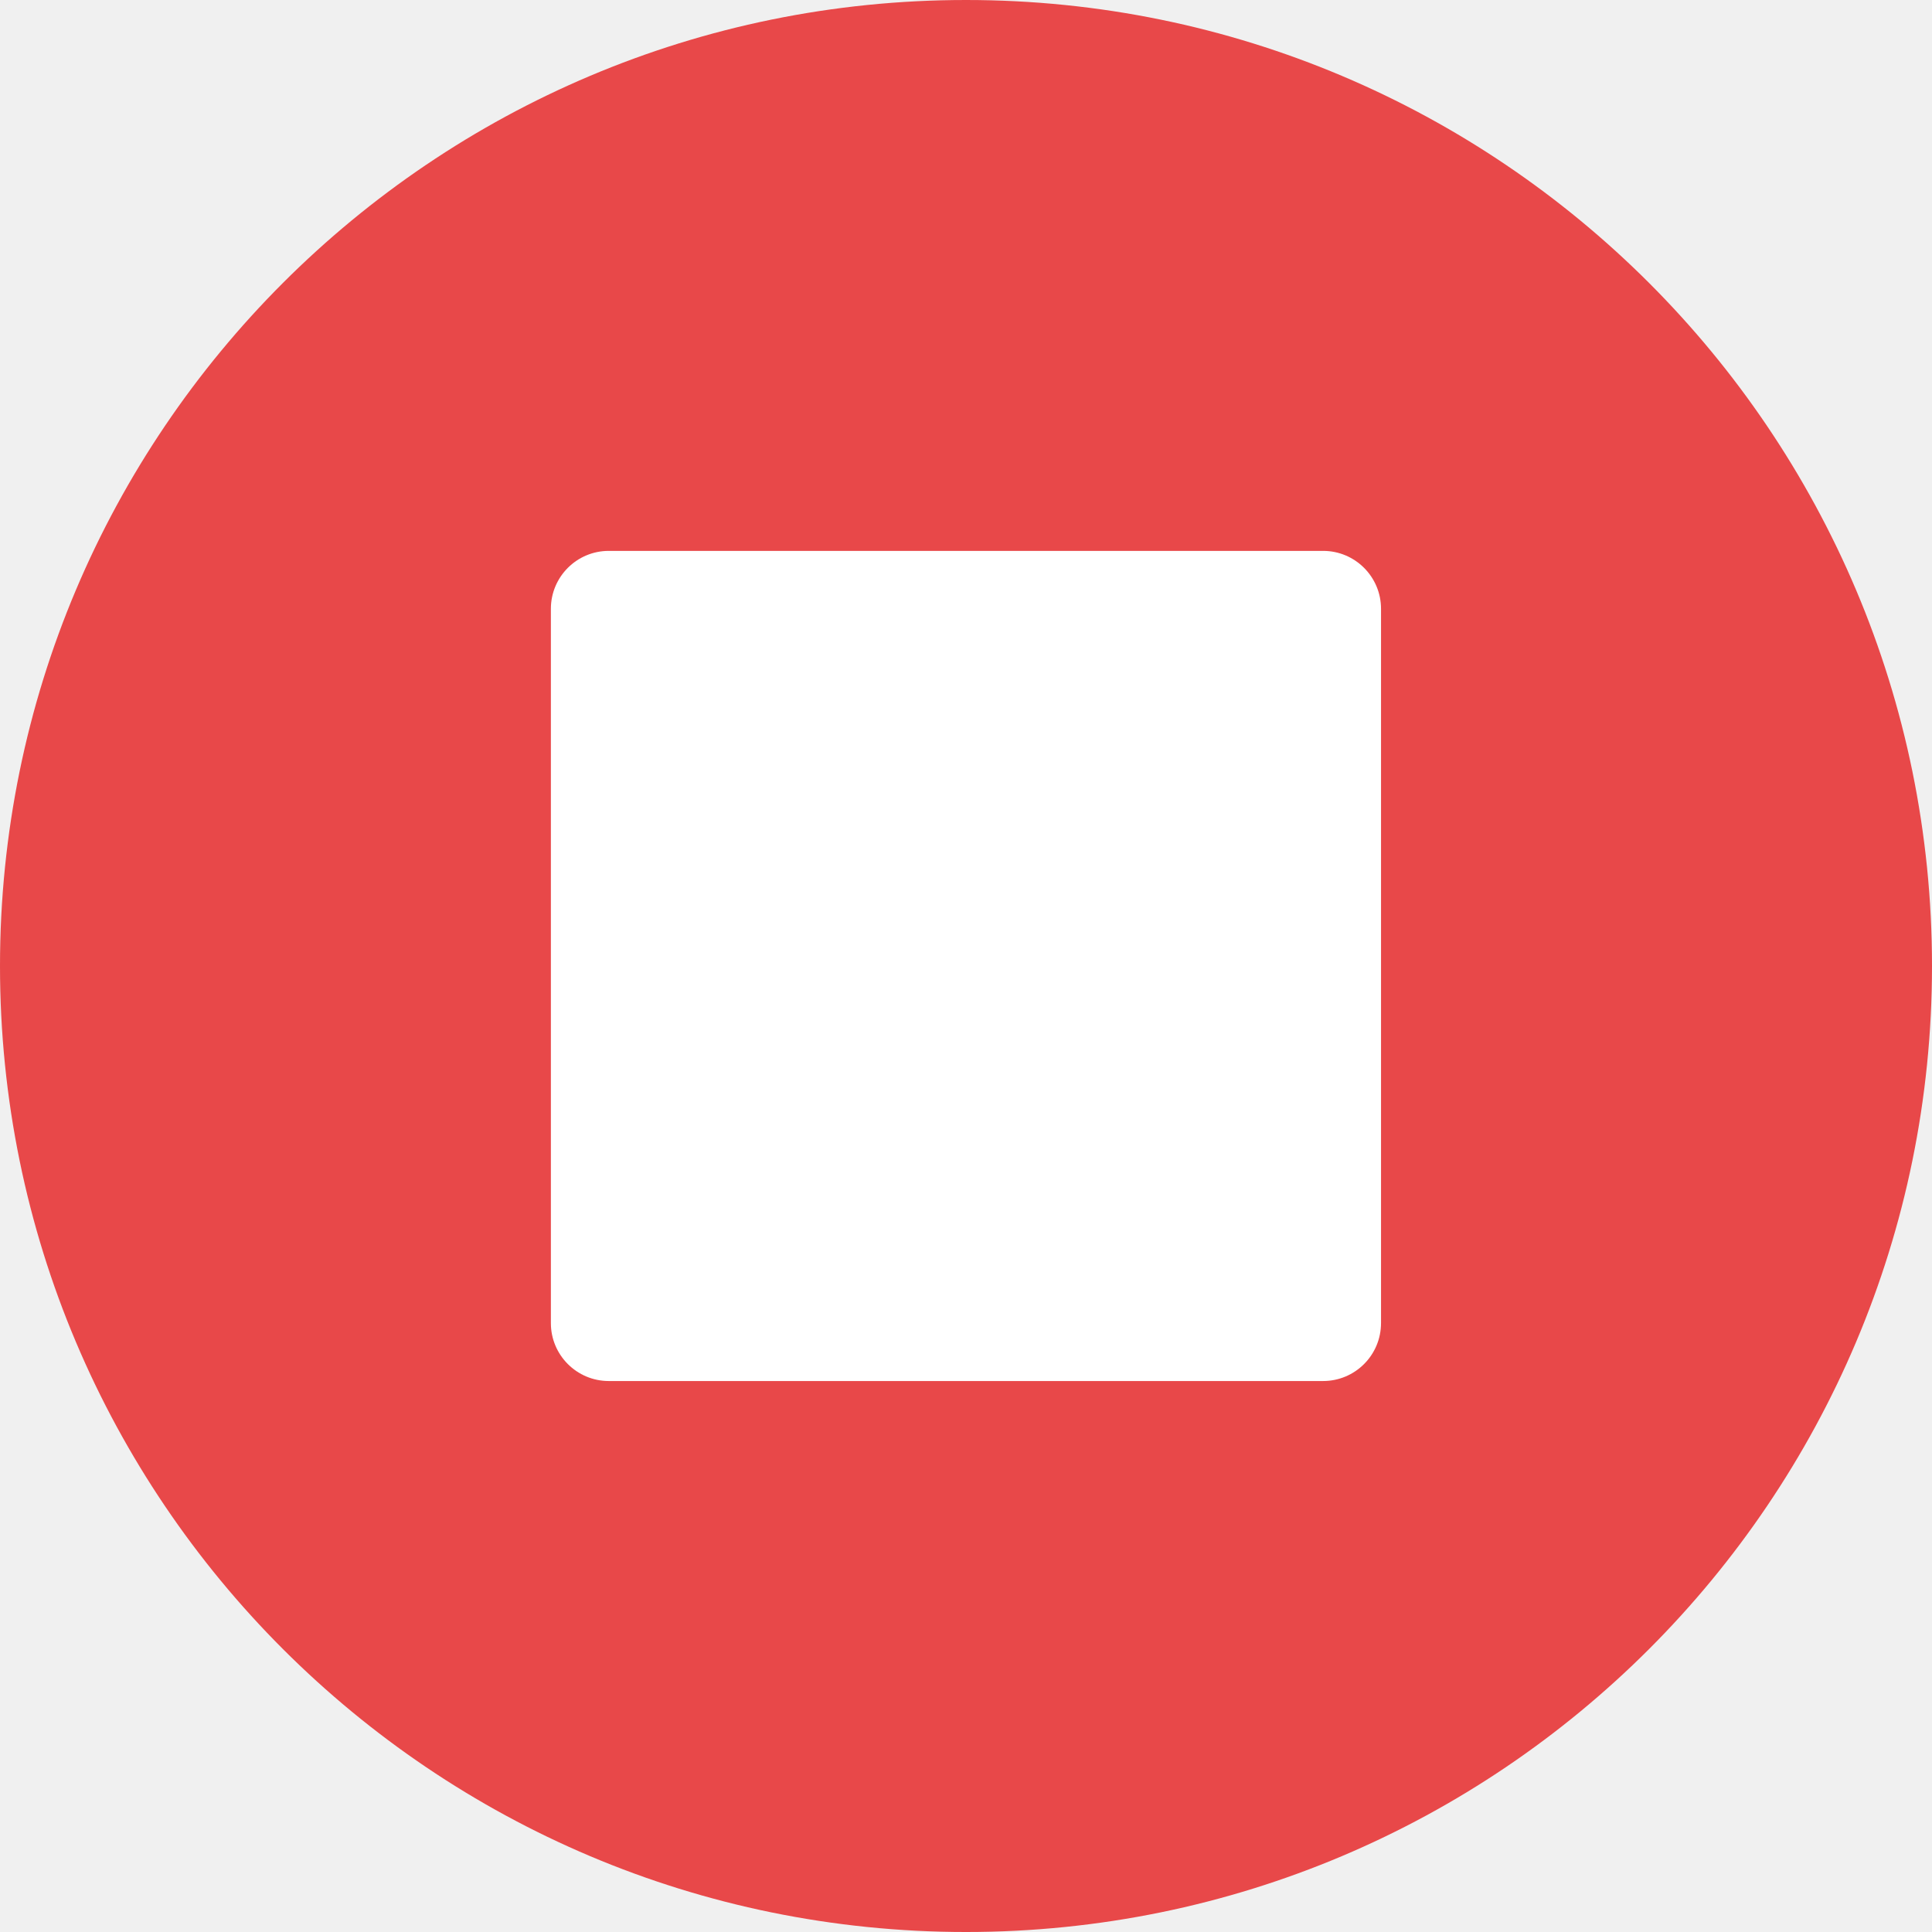
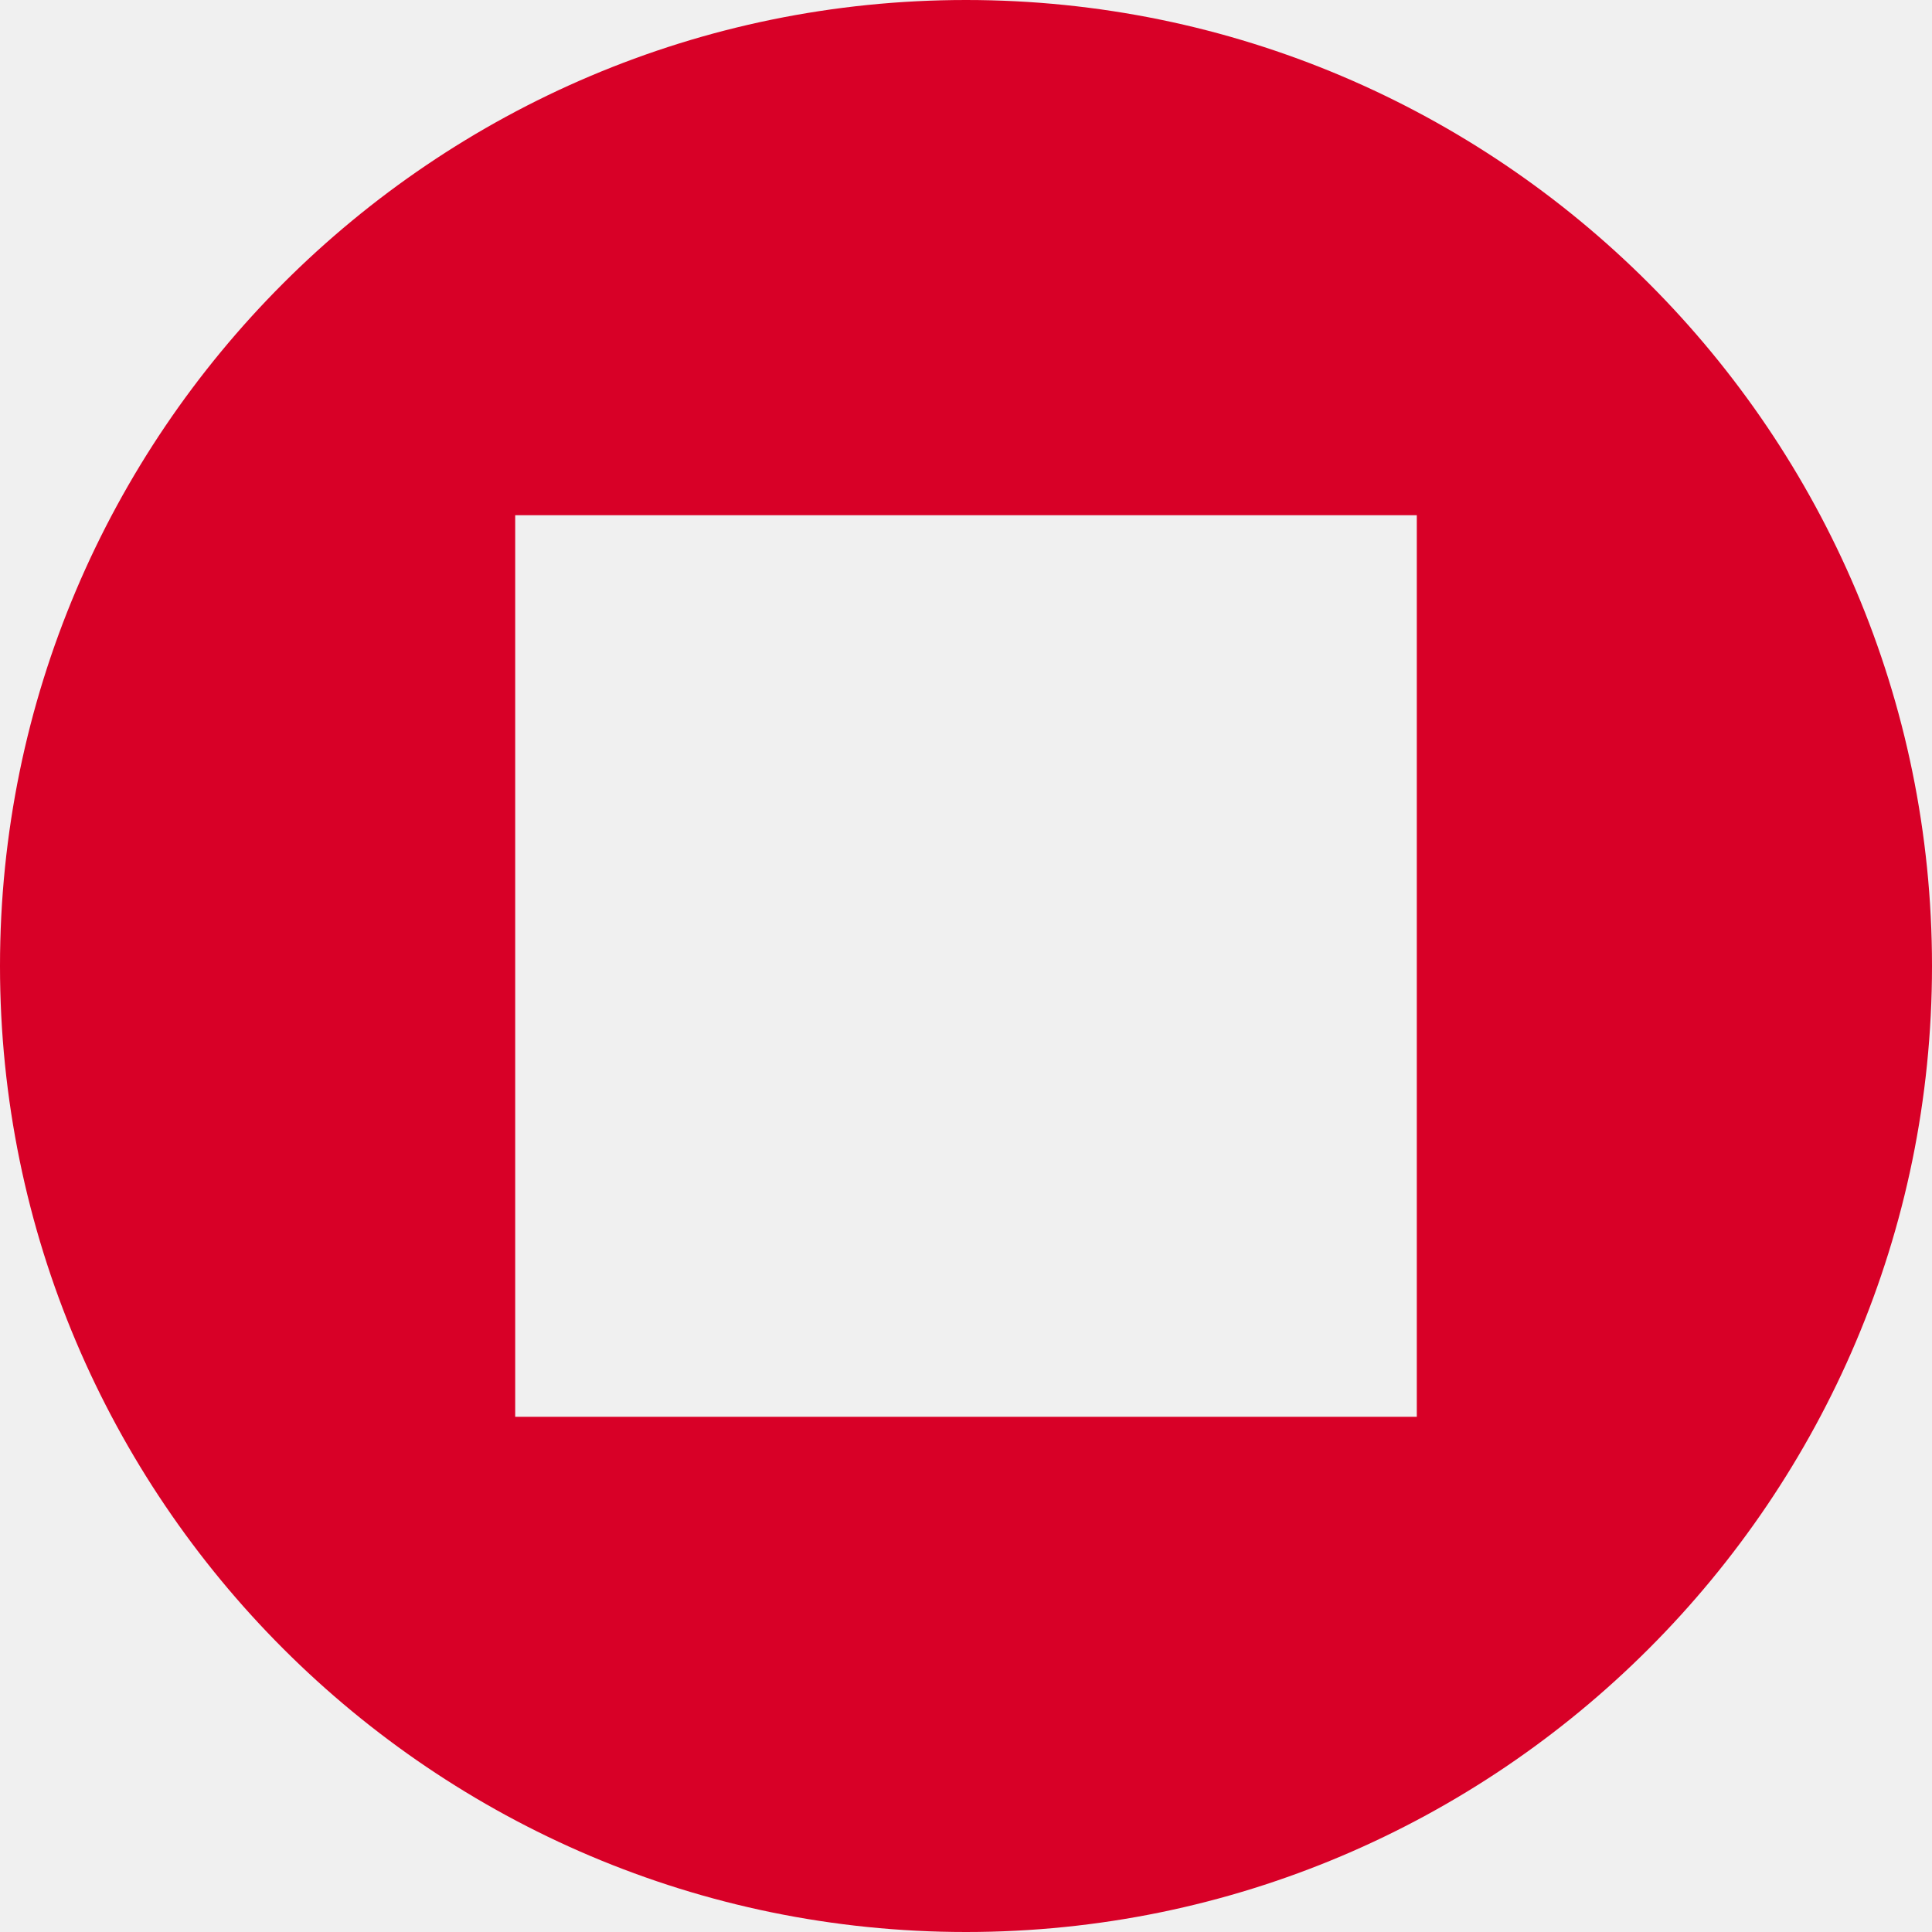
- <svg xmlns="http://www.w3.org/2000/svg" version="1.1" id="Layer_1" x="0px" y="0px" viewBox="0 0 473.931 473.931" style="enable-background:new 0 0 473.931 473.931;" xml:space="preserve">
-   <circle style="fill:#E84849;" cx="236.966" cy="236.966" r="236.966" />
-   <path style="fill:#FFFFFF;" d="M338.771,324.568c0,7.846-6.361,14.207-14.215,14.207H149.345c-7.85,0-14.211-6.361-14.211-14.207  V149.349c0-7.854,6.361-14.215,14.211-14.215H324.56c7.854,0,14.215,6.361,14.215,14.215v175.219H338.771z" />
+ <svg xmlns="http://www.w3.org/2000/svg" version="1.1" id="Capa_1" x="0px" y="0px" viewBox="0 0 60 60" style="enable-background:new 0 0 60 60;" xml:space="preserve" width="512px" height="512px">
+   <path d="M30,0C13.458,0,0,13.458,0,30s13.458,30,30,30s30-13.458,30-30S46.542,0,30,0z M44,44H16V16h28V44z" fill="#D80027" />
  <g>
</g>
  <g>
</g>
  <g>
</g>
  <g>
</g>
  <g>
</g>
  <g>
</g>
  <g>
</g>
  <g>
</g>
  <g>
</g>
  <g>
</g>
  <g>
</g>
  <g>
</g>
  <g>
</g>
  <g>
</g>
  <g>
</g>
</svg>
